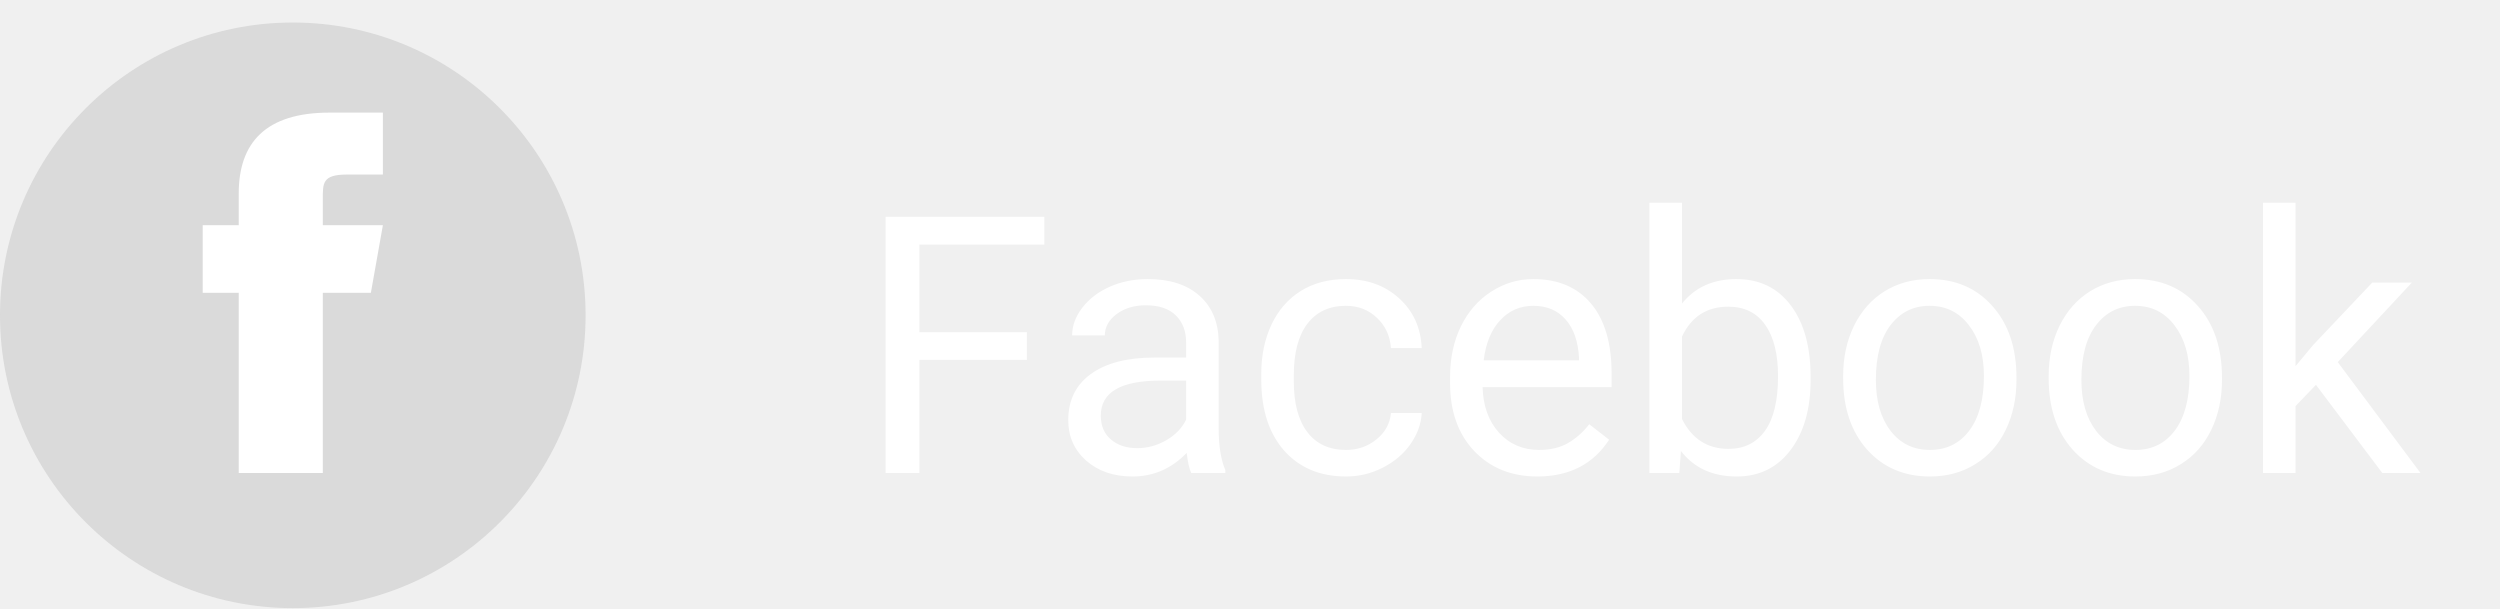
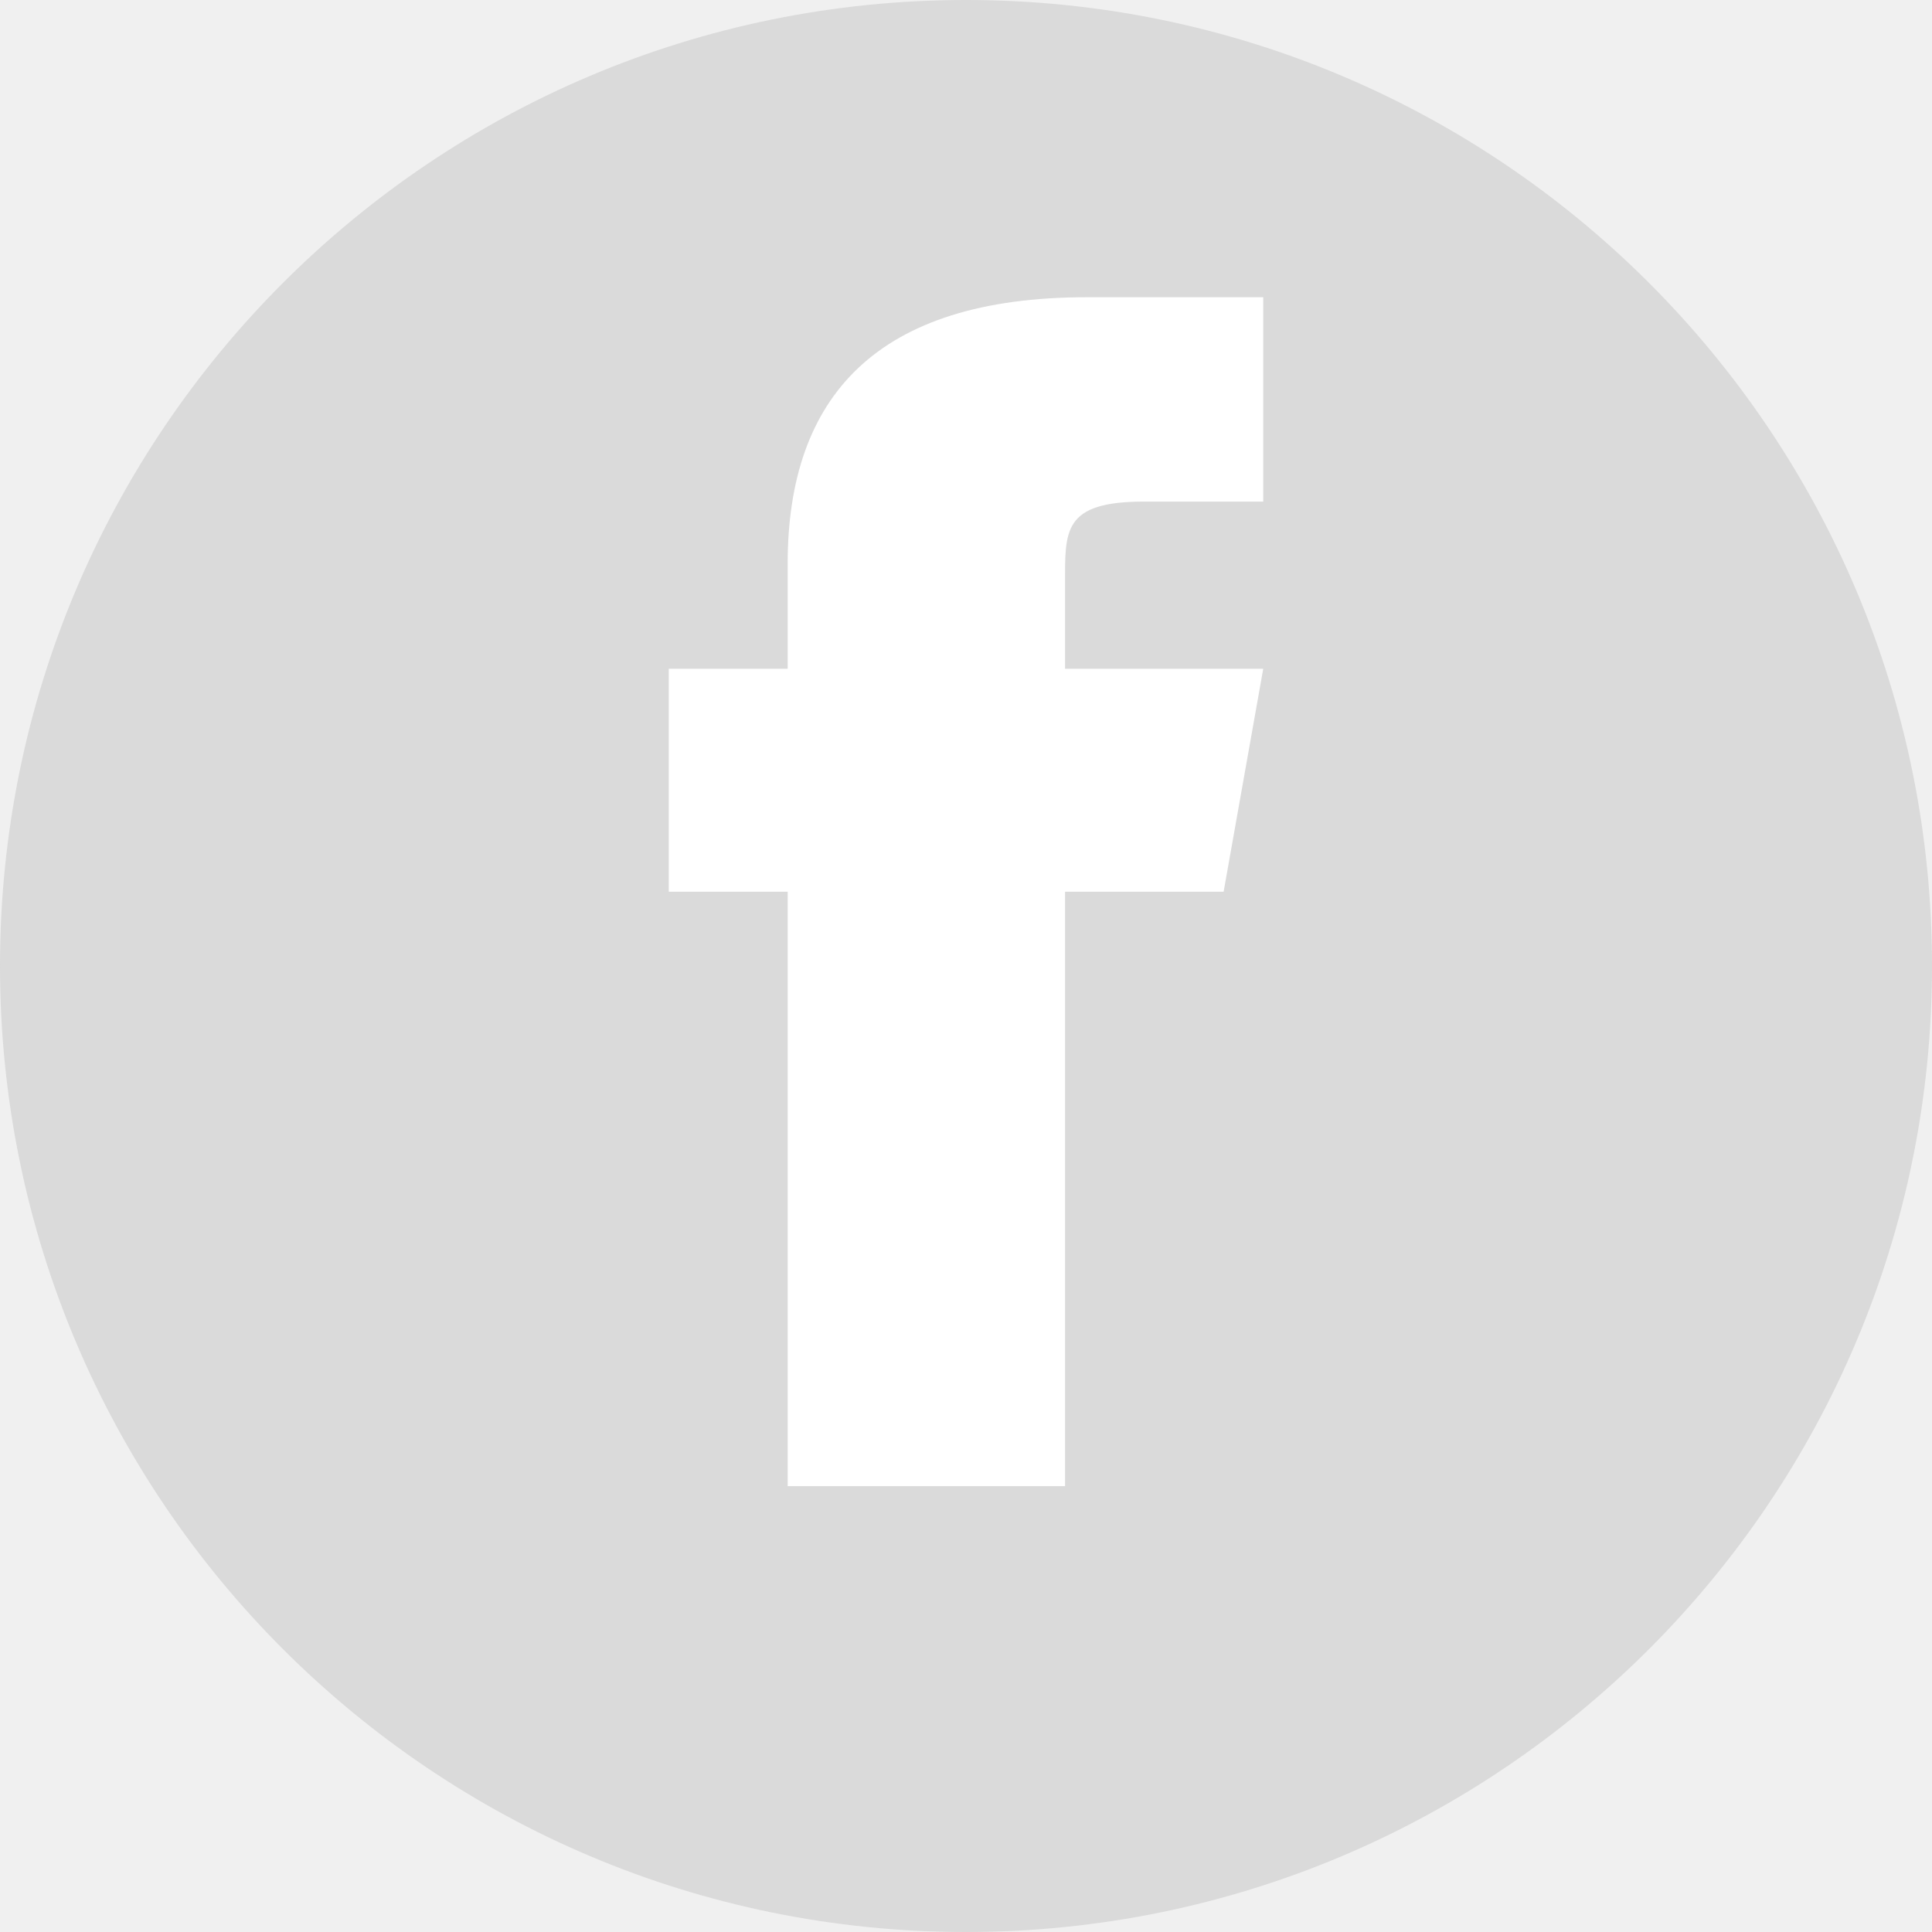
- <svg xmlns="http://www.w3.org/2000/svg" width="111" height="27" viewBox="0 0 111 27" fill="none">
-   <circle cx="13" cy="14" r="13" fill="#C4C4C4" fill-opacity="0.5" />
-   <path fill-rule="evenodd" clip-rule="evenodd" d="M17 7.75H15.4C14.298 7.75 14.333 8.143 14.333 8.862V10H17L16.467 13H14.333V21H10.6V13H9V10H10.6V8.587C10.6 6.338 11.797 5 14.627 5H17V7.75Z" fill="white" />
-   <path d="M45.594 15.977H40.82V21H39.32V9.625H46.367V10.859H40.82V14.75H45.594V15.977ZM52.891 21C52.807 20.833 52.74 20.537 52.688 20.109C52.016 20.807 51.214 21.156 50.281 21.156C49.448 21.156 48.763 20.922 48.227 20.453C47.695 19.979 47.43 19.38 47.43 18.656C47.43 17.776 47.763 17.094 48.43 16.609C49.102 16.12 50.044 15.875 51.258 15.875H52.664V15.211C52.664 14.706 52.513 14.305 52.211 14.008C51.909 13.706 51.464 13.555 50.875 13.555C50.359 13.555 49.927 13.685 49.578 13.945C49.229 14.206 49.055 14.521 49.055 14.891H47.602C47.602 14.469 47.75 14.062 48.047 13.672C48.349 13.276 48.755 12.963 49.266 12.734C49.781 12.505 50.346 12.391 50.961 12.391C51.935 12.391 52.698 12.635 53.25 13.125C53.802 13.609 54.089 14.279 54.109 15.133V19.023C54.109 19.799 54.208 20.417 54.406 20.875V21H52.891ZM50.492 19.898C50.945 19.898 51.375 19.781 51.781 19.547C52.188 19.312 52.482 19.008 52.664 18.633V16.898H51.531C49.76 16.898 48.875 17.417 48.875 18.453C48.875 18.906 49.026 19.26 49.328 19.516C49.63 19.771 50.018 19.898 50.492 19.898ZM59.766 19.977C60.281 19.977 60.732 19.82 61.117 19.508C61.503 19.195 61.716 18.805 61.758 18.336H63.125C63.099 18.82 62.932 19.281 62.625 19.719C62.318 20.156 61.906 20.505 61.391 20.766C60.88 21.026 60.339 21.156 59.766 21.156C58.615 21.156 57.698 20.773 57.016 20.008C56.339 19.237 56 18.185 56 16.852V16.609C56 15.787 56.151 15.055 56.453 14.414C56.755 13.773 57.188 13.276 57.75 12.922C58.318 12.568 58.987 12.391 59.758 12.391C60.706 12.391 61.492 12.675 62.117 13.242C62.747 13.81 63.083 14.547 63.125 15.453H61.758C61.716 14.906 61.508 14.458 61.133 14.109C60.763 13.755 60.305 13.578 59.758 13.578C59.023 13.578 58.453 13.844 58.047 14.375C57.646 14.901 57.445 15.664 57.445 16.664V16.938C57.445 17.912 57.646 18.662 58.047 19.188C58.448 19.713 59.021 19.977 59.766 19.977ZM68.258 21.156C67.112 21.156 66.18 20.781 65.461 20.031C64.742 19.276 64.383 18.268 64.383 17.008V16.742C64.383 15.904 64.542 15.156 64.859 14.5C65.182 13.838 65.63 13.323 66.203 12.953C66.781 12.578 67.406 12.391 68.078 12.391C69.177 12.391 70.031 12.753 70.641 13.477C71.25 14.2 71.555 15.237 71.555 16.586V17.188H65.828C65.849 18.021 66.091 18.695 66.555 19.211C67.023 19.721 67.617 19.977 68.336 19.977C68.846 19.977 69.279 19.872 69.633 19.664C69.987 19.456 70.297 19.18 70.562 18.836L71.445 19.523C70.737 20.612 69.674 21.156 68.258 21.156ZM68.078 13.578C67.495 13.578 67.005 13.792 66.609 14.219C66.213 14.641 65.969 15.234 65.875 16H70.109V15.891C70.068 15.156 69.87 14.588 69.516 14.188C69.162 13.781 68.682 13.578 68.078 13.578ZM80.391 16.867C80.391 18.159 80.094 19.198 79.5 19.984C78.906 20.766 78.109 21.156 77.109 21.156C76.042 21.156 75.216 20.779 74.633 20.023L74.562 21H73.234V9H74.68V13.477C75.263 12.753 76.068 12.391 77.094 12.391C78.12 12.391 78.924 12.779 79.508 13.555C80.096 14.331 80.391 15.393 80.391 16.742V16.867ZM78.945 16.703C78.945 15.719 78.755 14.958 78.375 14.422C77.995 13.885 77.448 13.617 76.734 13.617C75.781 13.617 75.096 14.06 74.68 14.945V18.602C75.122 19.487 75.812 19.93 76.75 19.93C77.443 19.93 77.982 19.662 78.367 19.125C78.753 18.588 78.945 17.781 78.945 16.703ZM81.836 16.695C81.836 15.867 81.997 15.122 82.32 14.461C82.648 13.8 83.102 13.289 83.68 12.93C84.263 12.57 84.927 12.391 85.672 12.391C86.823 12.391 87.753 12.789 88.461 13.586C89.174 14.383 89.531 15.443 89.531 16.766V16.867C89.531 17.69 89.372 18.43 89.055 19.086C88.742 19.737 88.292 20.245 87.703 20.609C87.12 20.974 86.448 21.156 85.688 21.156C84.542 21.156 83.612 20.758 82.898 19.961C82.19 19.164 81.836 18.109 81.836 16.797V16.695ZM83.289 16.867C83.289 17.805 83.505 18.557 83.938 19.125C84.375 19.693 84.958 19.977 85.688 19.977C86.422 19.977 87.005 19.69 87.438 19.117C87.87 18.539 88.086 17.732 88.086 16.695C88.086 15.768 87.865 15.018 87.422 14.445C86.984 13.867 86.401 13.578 85.672 13.578C84.958 13.578 84.383 13.862 83.945 14.43C83.508 14.997 83.289 15.81 83.289 16.867ZM90.961 16.695C90.961 15.867 91.122 15.122 91.445 14.461C91.773 13.8 92.227 13.289 92.805 12.93C93.388 12.57 94.052 12.391 94.797 12.391C95.948 12.391 96.878 12.789 97.586 13.586C98.299 14.383 98.656 15.443 98.656 16.766V16.867C98.656 17.69 98.497 18.43 98.18 19.086C97.867 19.737 97.417 20.245 96.828 20.609C96.245 20.974 95.573 21.156 94.812 21.156C93.667 21.156 92.737 20.758 92.023 19.961C91.315 19.164 90.961 18.109 90.961 16.797V16.695ZM92.414 16.867C92.414 17.805 92.63 18.557 93.062 19.125C93.5 19.693 94.083 19.977 94.812 19.977C95.547 19.977 96.13 19.69 96.562 19.117C96.995 18.539 97.211 17.732 97.211 16.695C97.211 15.768 96.99 15.018 96.547 14.445C96.109 13.867 95.526 13.578 94.797 13.578C94.083 13.578 93.508 13.862 93.07 14.43C92.633 14.997 92.414 15.81 92.414 16.867ZM102.828 17.086L101.922 18.031V21H100.477V9H101.922V16.258L102.695 15.328L105.328 12.547H107.086L103.797 16.078L107.469 21H105.773L102.828 17.086Z" fill="white" />
+ <svg xmlns="http://www.w3.org/2000/svg" width="26" height="26" viewBox="0 0 26 26" fill="none">
+   <circle cx="13" cy="13" r="13" fill="#C4C4C4" fill-opacity="0.5" />
+   <path fill-rule="evenodd" clip-rule="evenodd" d="M17 6.75H15.4C14.298 6.75 14.333 7.143 14.333 7.862V9H17L16.467 12H14.333V20H10.6V12H9V9H10.6V7.587C10.6 5.338 11.797 4 14.627 4H17V6.75Z" fill="white" />
</svg>
